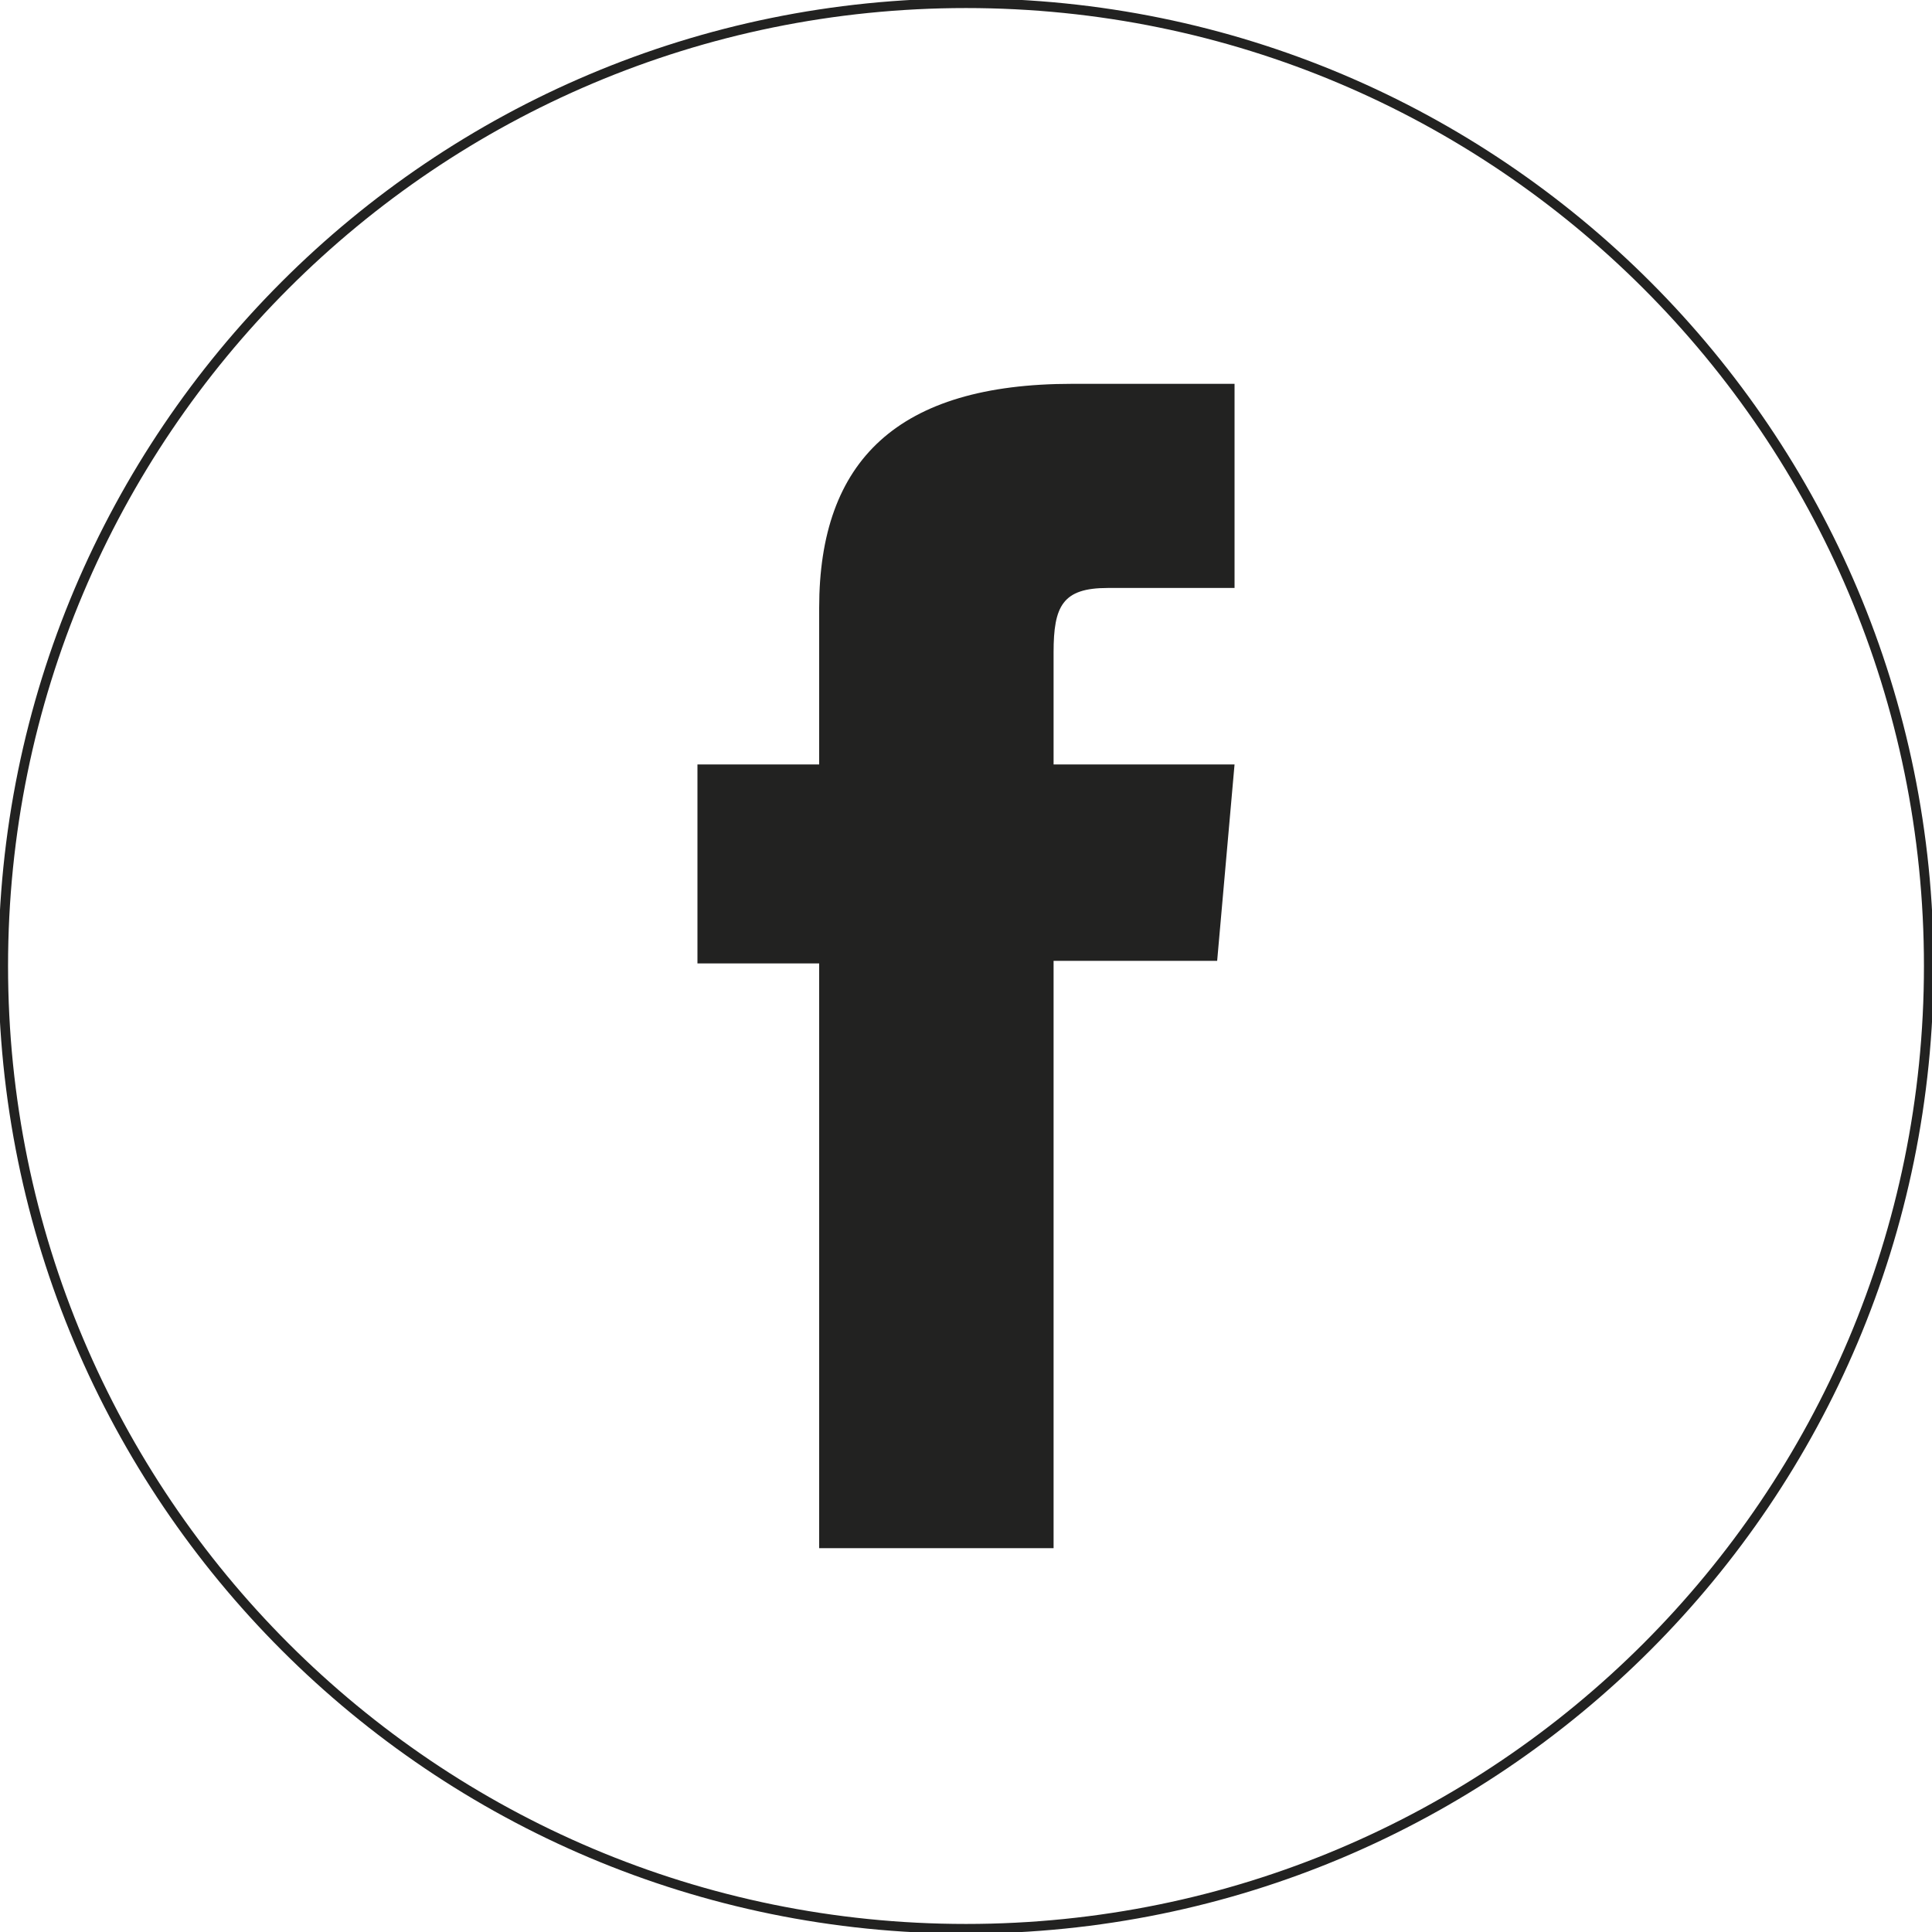
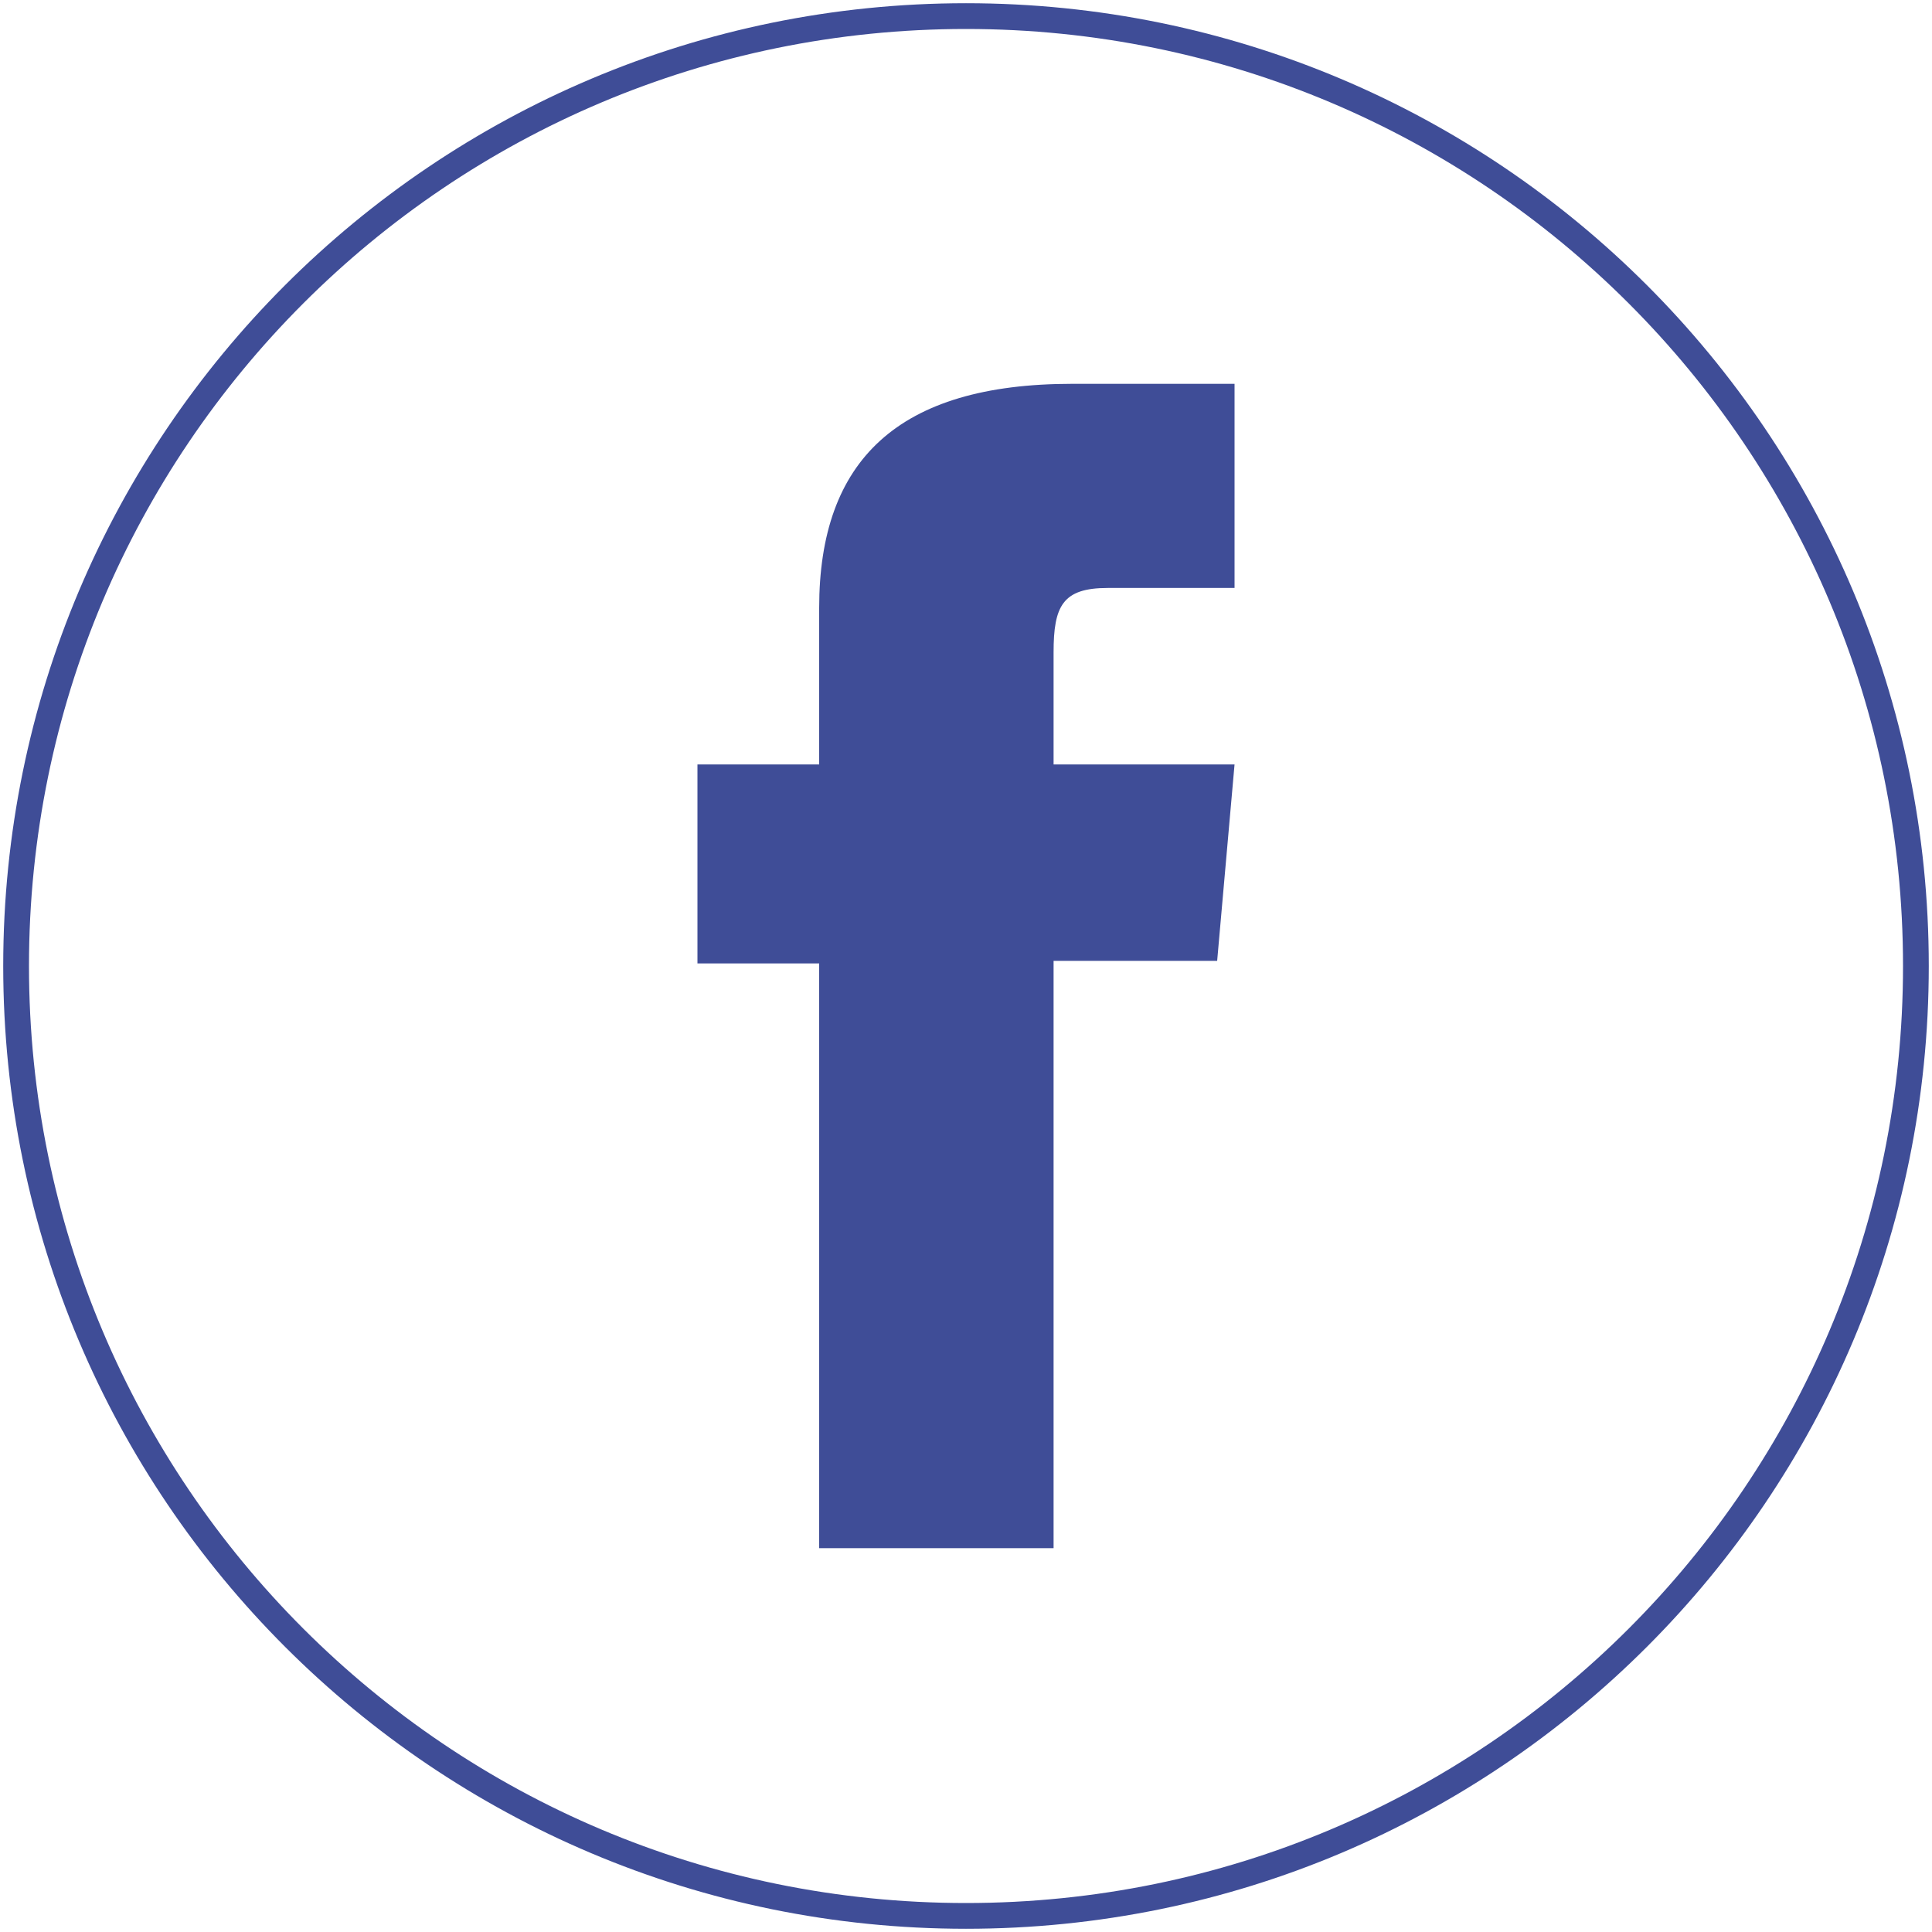
<svg xmlns="http://www.w3.org/2000/svg" version="1.1" id="Layer_1" x="0px" y="0px" viewBox="0 0 300 300" style="enable-background:new 0 0 300 300;" xml:space="preserve">
  <style type="text/css">
- 	.st0{fill:none;stroke:#222221;stroke-width:1.5;stroke-miterlimit:10;}
- 	.st1{fill:#222221;}
+ 	.st0{fill:none;stroke:#3F4D97;stroke-width:4;stroke-miterlimit:10;}
+ 	.st1{fill:#3F4D97;}
</style>
  <g id="XMLID_2080_">
-     <path id="XMLID_2082_" class="st0" d="M150,299.5L150,299.5C67.4,299.5,0.5,232.6,0.5,150v0C0.5,67.4,67.4,0.5,150,0.5h0   c82.6,0,149.5,66.9,149.5,149.5v0C299.5,232.6,232.6,299.5,150,299.5z" />
-     <path id="XMLID_2081_" class="st1" d="M127.2,240.4h36.4v-91.2H189l2.7-30.5h-28.1c0,0,0-11.4,0-17.4c0-7.2,1.4-10,8.4-10   c5.6,0,19.7,0,19.7,0V59.6c0,0-20.8,0-25.2,0c-27.1,0-39.3,11.9-39.3,34.8c0,19.9,0,24.3,0,24.3h-18.9v30.9h18.9V240.4z" />
+     <path id="XMLID_2082_" class="st0" d="M150,297.5L150,297.5c-81.5,0-147.5-66-147.5-147.5l0,0C2.5,68.5,68.5,2.5,150,2.5l0,0   c81.5,0,147.5,66,147.5,147.5l0,0C297.5,231.5,231.5,297.5,150,297.5z" />
+     <path id="XMLID_2081_" class="st1" d="M127.2,240.4h36.4v-91.2H189l2.7-30.5h-28.1c0,0,0-11.4,0-17.4c0-7.2,1.4-10,8.4-10   c5.6,0,19.7,0,19.7,0V59.6c0,0-20.8,0-25.2,0c-27.1,0-39.3,11.9-39.3,34.8c0,19.9,0,24.3,0,24.3h-18.9v30.9h18.9L127.2,240.4   L127.2,240.4z" />
  </g>
</svg>
